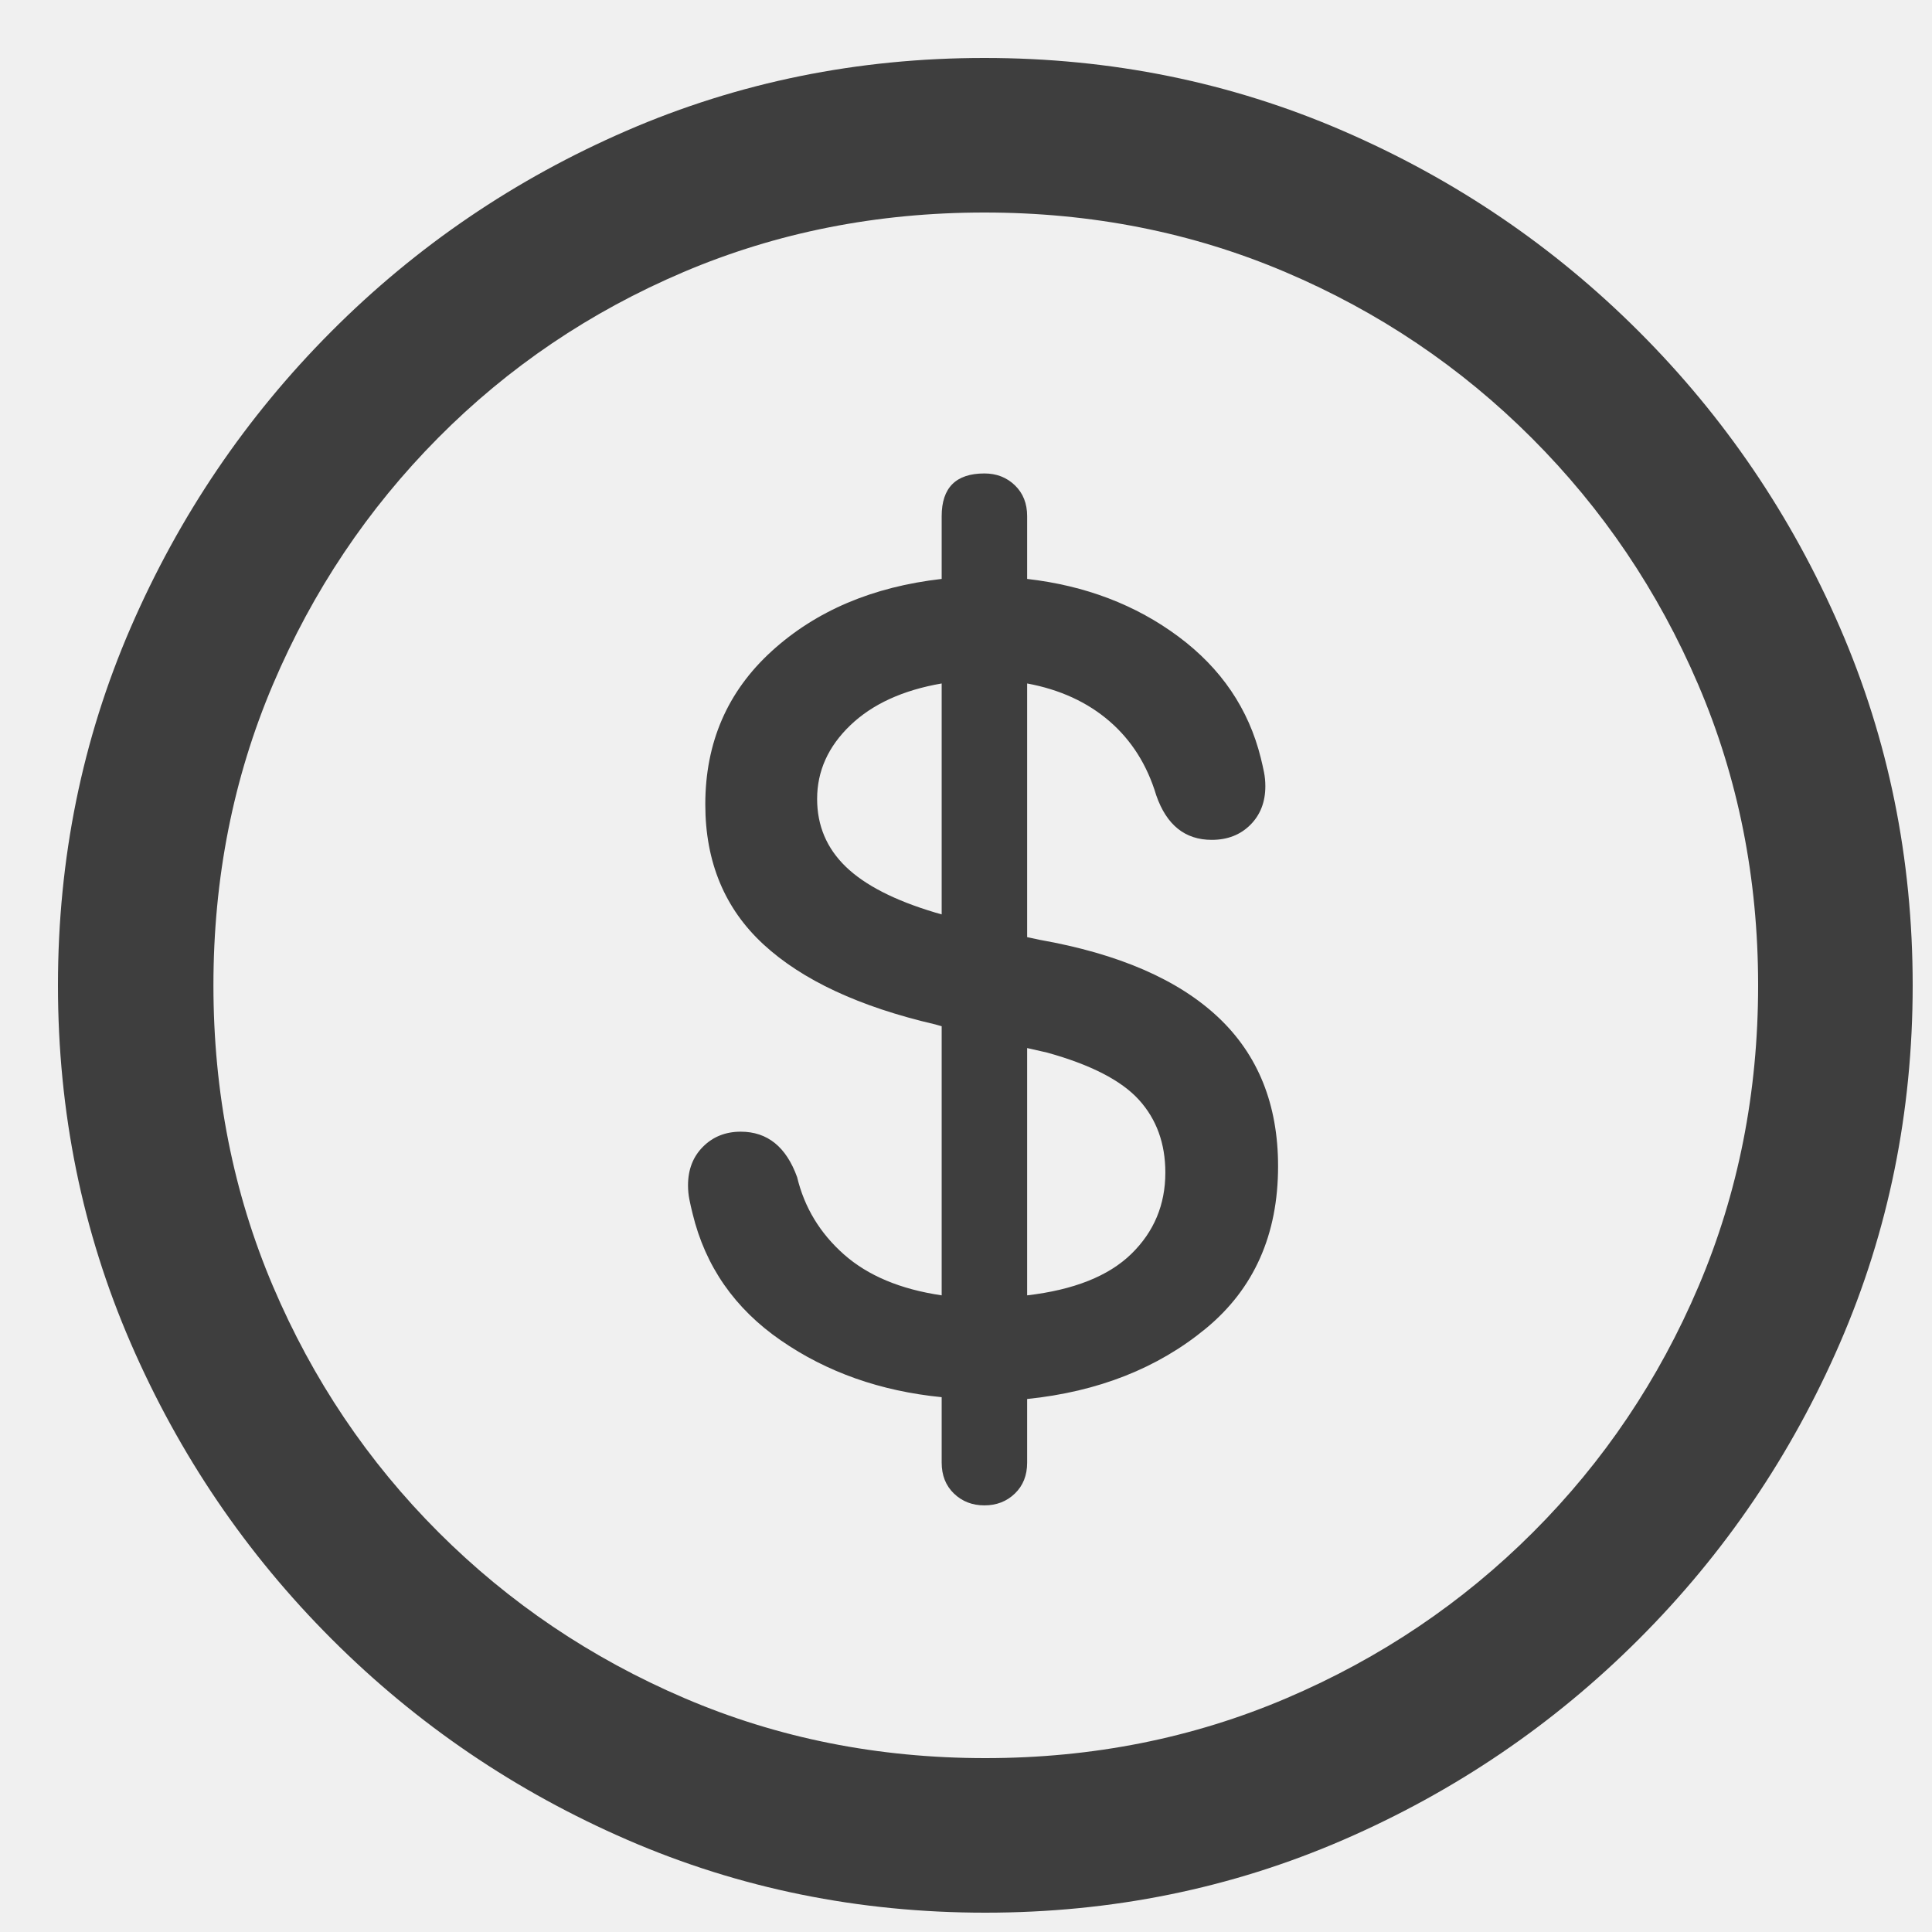
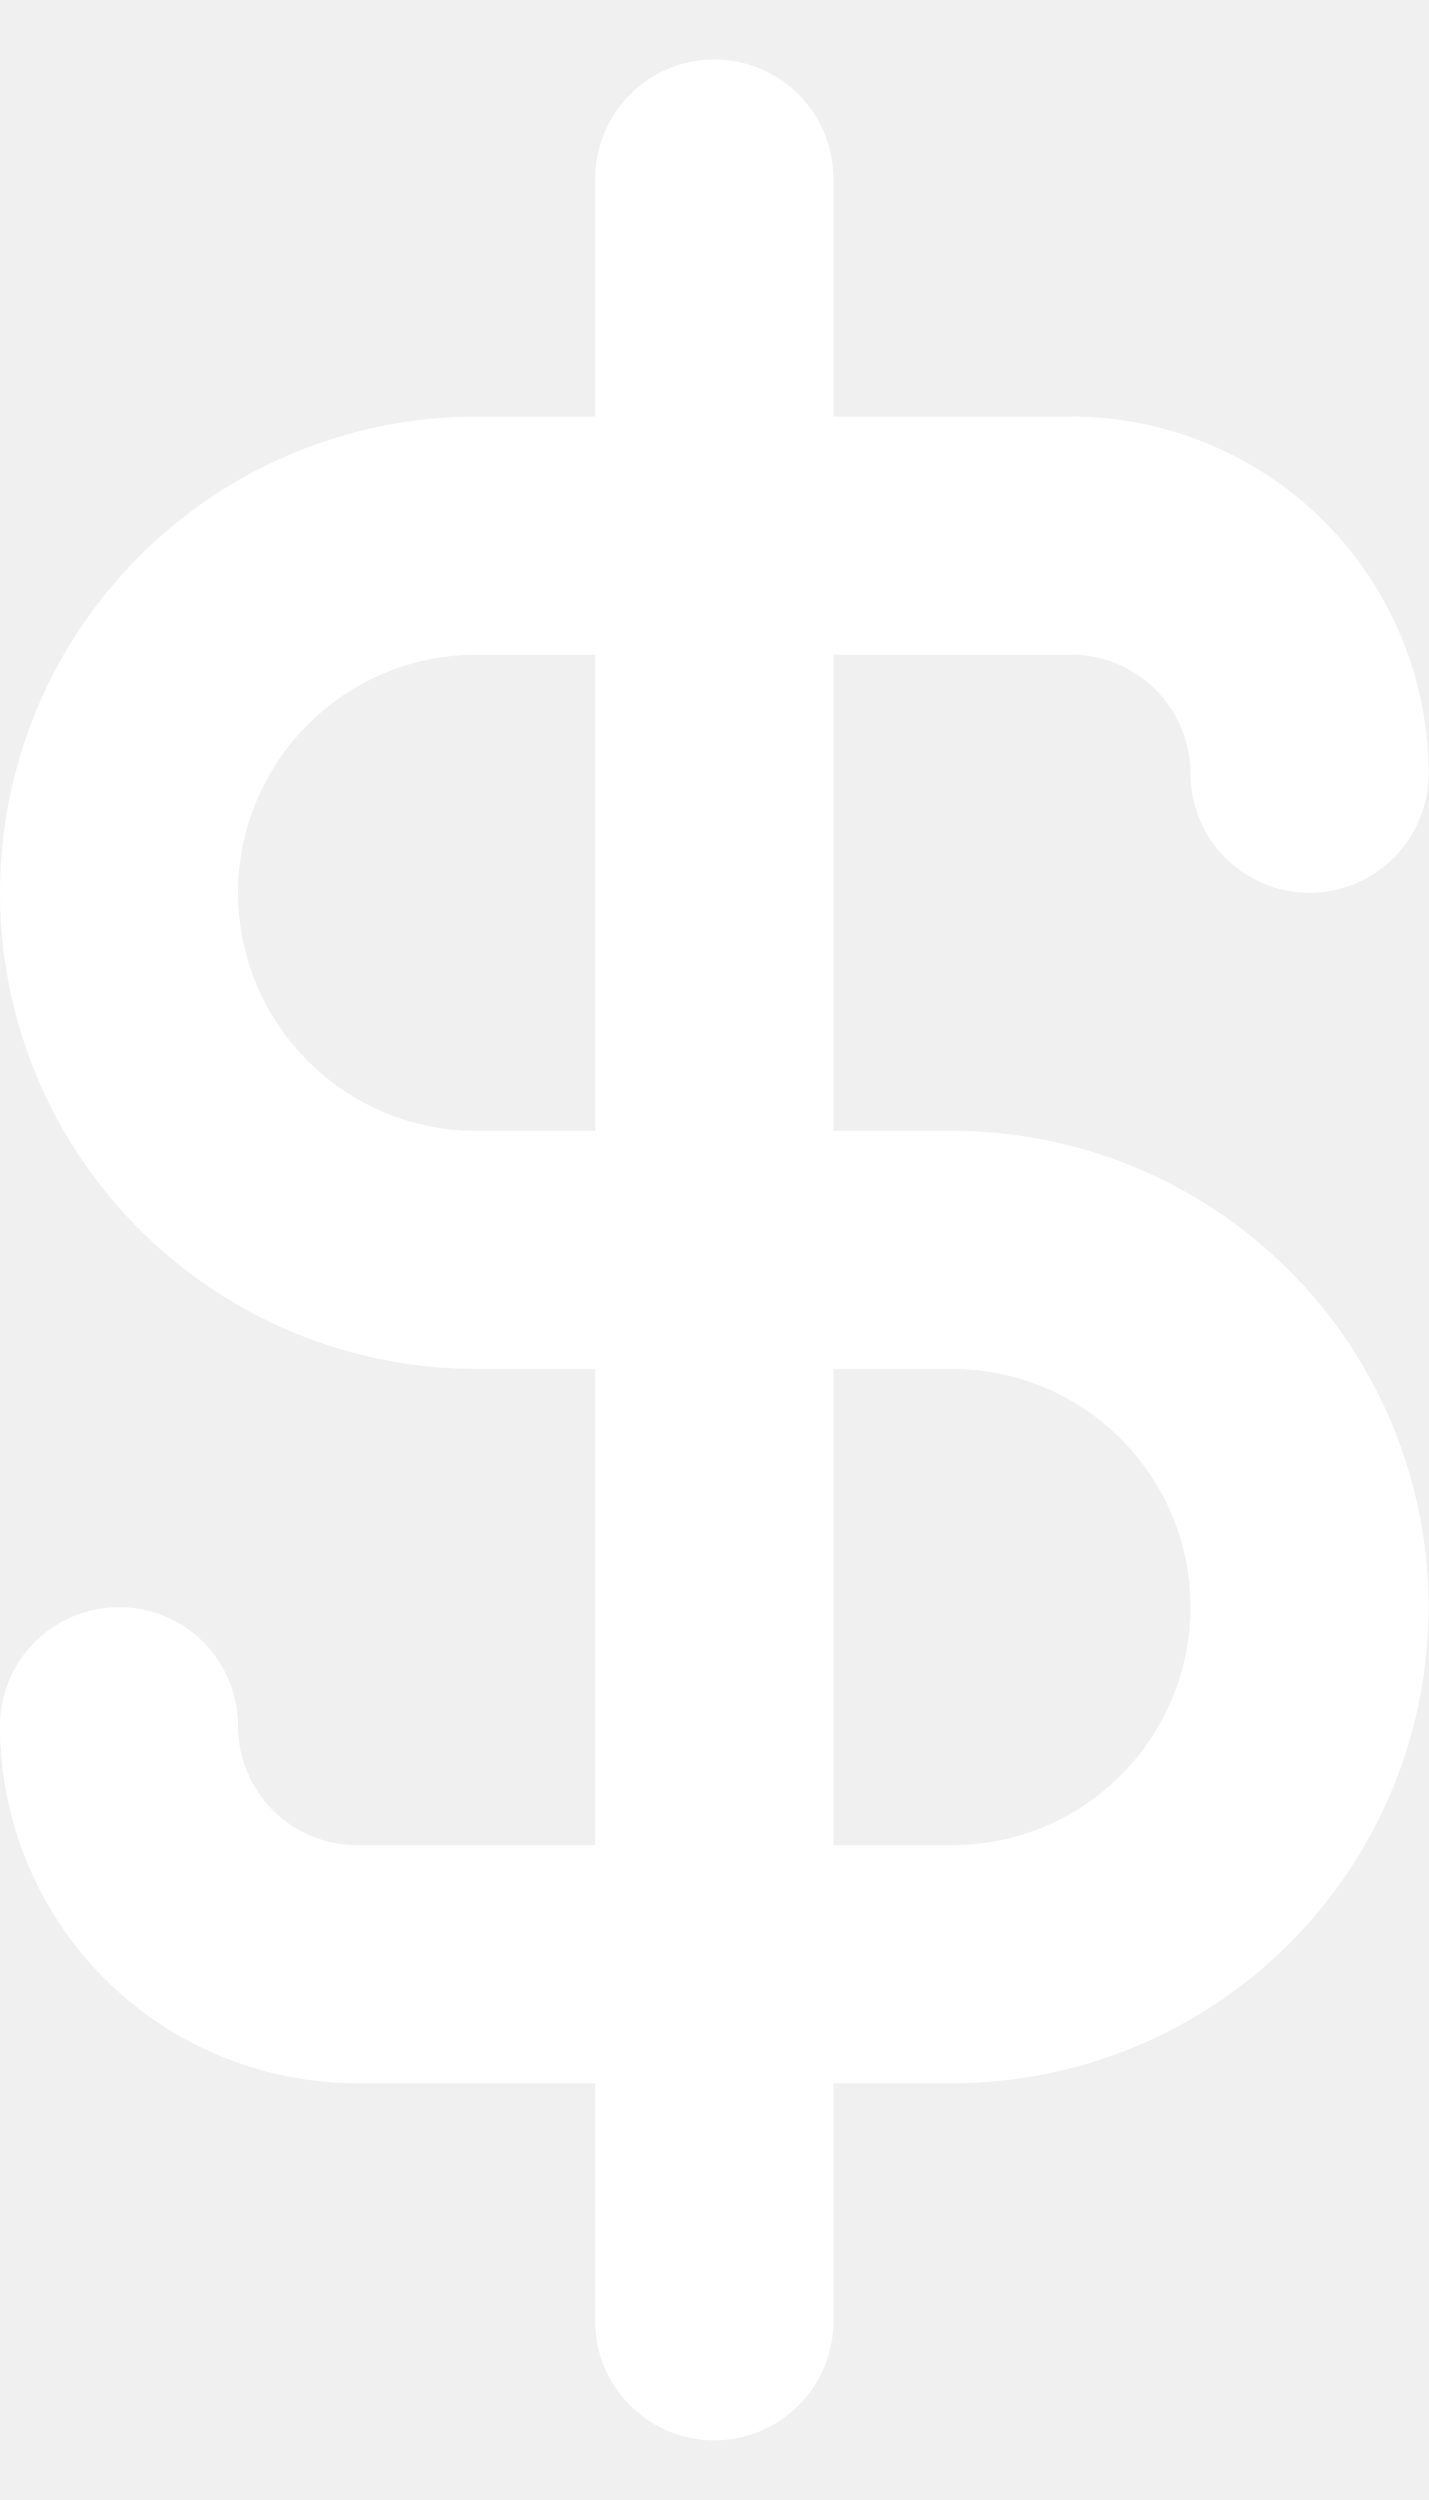
- <svg xmlns="http://www.w3.org/2000/svg" width="100px" height="100px" viewBox="0 0 100 100" version="1.1">
-   <g id="Artboard-Copy-290" stroke="none" stroke-width="1" fill="none" fill-rule="evenodd">
-     <path d="M51,99 C57.557,99 63.729,97.745 69.518,95.235 C75.306,92.725 80.412,89.259 84.835,84.835 C89.259,80.412 92.725,75.306 95.235,69.518 C97.745,63.729 99,57.557 99,51 C99,44.443 97.745,38.271 95.235,32.482 C92.725,26.694 89.259,21.588 84.835,17.165 C80.412,12.741 75.298,9.275 69.494,6.765 C63.69,4.255 57.51,3 50.953,3 C44.396,3 38.224,4.255 32.435,6.765 C26.647,9.275 21.549,12.741 17.141,17.165 C12.733,21.588 9.275,26.694 6.765,32.482 C4.255,38.271 3,44.443 3,51 C3,57.557 4.255,63.729 6.765,69.518 C9.275,75.306 12.741,80.412 17.165,84.835 C21.588,89.259 26.694,92.725 32.482,95.235 C38.271,97.745 44.443,99 51,99 Z M51,91 C45.447,91 40.255,89.965 35.424,87.894 C30.592,85.824 26.349,82.961 22.694,79.306 C19.039,75.651 16.184,71.408 14.129,66.576 C12.075,61.745 11.047,56.553 11.047,51 C11.047,45.447 12.075,40.255 14.129,35.424 C16.184,30.592 19.031,26.341 22.671,22.671 C26.31,19 30.545,16.137 35.376,14.082 C40.208,12.027 45.4,11 50.953,11 C56.506,11 61.698,12.027 66.529,14.082 C71.361,16.137 75.612,19 79.282,22.671 C82.953,26.341 85.824,30.592 87.894,35.424 C89.965,40.255 91,45.447 91,51 C91,56.553 89.973,61.745 87.918,66.576 C85.863,71.408 83.008,75.651 79.353,79.306 C75.698,82.961 71.447,85.824 66.6,87.894 C61.753,89.965 56.553,91 51,91 Z M50.953,77.918 C51.58,77.918 52.106,77.714 52.529,77.306 C52.953,76.898 53.165,76.365 53.165,75.706 L53.165,72.412 C56.835,72.035 59.918,70.82 62.412,68.765 C64.906,66.71 66.153,63.91 66.153,60.365 C66.153,57.165 65.118,54.592 63.047,52.647 C60.976,50.702 57.902,49.369 53.824,48.647 L53.165,48.506 L53.165,35.376 C54.859,35.69 56.278,36.341 57.424,37.329 C58.569,38.318 59.376,39.596 59.847,41.165 C60.38,42.702 61.337,43.471 62.718,43.471 C63.533,43.471 64.2,43.212 64.718,42.694 C65.235,42.176 65.494,41.51 65.494,40.694 C65.494,40.443 65.471,40.2 65.424,39.965 C65.376,39.729 65.322,39.486 65.259,39.235 C64.631,36.694 63.212,34.6 61,32.953 C58.788,31.306 56.176,30.31 53.165,29.965 L53.165,26.718 C53.165,26.059 52.953,25.525 52.529,25.118 C52.106,24.71 51.58,24.506 50.953,24.506 C49.478,24.506 48.741,25.243 48.741,26.718 L48.741,29.965 C45.165,30.373 42.231,31.62 39.941,33.706 C37.651,35.792 36.506,38.435 36.506,41.635 C36.506,44.616 37.51,47.031 39.518,48.882 C41.525,50.733 44.49,52.114 48.412,53.024 L48.741,53.118 L48.741,67.047 C46.608,66.733 44.922,66.027 43.682,64.929 C42.443,63.831 41.635,62.498 41.259,60.929 C40.976,60.145 40.592,59.557 40.106,59.165 C39.62,58.773 39.031,58.576 38.341,58.576 C37.557,58.576 36.906,58.835 36.388,59.353 C35.871,59.871 35.612,60.537 35.612,61.353 C35.612,61.604 35.635,61.847 35.682,62.082 C35.729,62.318 35.784,62.561 35.847,62.812 C36.506,65.541 38.027,67.729 40.412,69.376 C42.796,71.024 45.573,72.004 48.741,72.318 L48.741,75.706 C48.741,76.365 48.953,76.898 49.376,77.306 C49.8,77.714 50.325,77.918 50.953,77.918 Z M48.741,47.329 L48.412,47.235 C46.31,46.608 44.765,45.816 43.776,44.859 C42.788,43.902 42.294,42.733 42.294,41.353 C42.294,39.91 42.867,38.639 44.012,37.541 C45.157,36.443 46.733,35.722 48.741,35.376 L48.741,47.329 Z M53.165,67.047 L53.165,54.247 L54.2,54.482 C56.459,55.11 58.043,55.925 58.953,56.929 C59.863,57.933 60.318,59.188 60.318,60.694 C60.318,62.357 59.729,63.761 58.553,64.906 C57.376,66.051 55.58,66.765 53.165,67.047 Z" id="􀖗" fill="#3E3E3E" fill-rule="nonzero" />
-   </g>
+ <svg xmlns="http://www.w3.org/2000/svg" width="8" height="14" viewBox="0 0 8 14" fill="none">
+   <path d="M5.333 6.333H4.667V3.666H6C6.177 3.666 6.346 3.737 6.471 3.862C6.596 3.987 6.667 4.156 6.667 4.333C6.667 4.51 6.737 4.679 6.862 4.804C6.987 4.929 7.157 5 7.333 5C7.51 5 7.68 4.929 7.805 4.804C7.93 4.679 8 4.51 8 4.333C8 3.803 7.789 3.294 7.414 2.919C7.039 2.544 6.53 2.333 6 2.333H4.667V1C4.667 0.823 4.596 0.653 4.471 0.528C4.346 0.403 4.177 0.333 4 0.333C3.823 0.333 3.654 0.403 3.529 0.528C3.404 0.653 3.333 0.823 3.333 1V2.333H2.667C1.959 2.333 1.281 2.614 0.781 3.114C0.281 3.614 0 4.292 0 5C0 5.707 0.281 6.385 0.781 6.885C1.281 7.385 1.959 7.666 2.667 7.666H3.333V10.333H2C1.823 10.333 1.654 10.263 1.529 10.138C1.404 10.013 1.333 9.843 1.333 9.666C1.333 9.49 1.263 9.32 1.138 9.195C1.013 9.07 0.843 9 0.667 9C0.49 9 0.32 9.07 0.195 9.195C0.07 9.32 0 9.49 0 9.666C0 10.197 0.211 10.706 0.586 11.081C0.961 11.456 1.47 11.666 2 11.666H3.333V13C3.333 13.177 3.404 13.346 3.529 13.471C3.654 13.596 3.823 13.666 4 13.666C4.177 13.666 4.346 13.596 4.471 13.471C4.596 13.346 4.667 13.177 4.667 13V11.666H5.333C6.041 11.666 6.719 11.385 7.219 10.885C7.719 10.385 8 9.707 8 9C8 8.292 7.719 7.614 7.219 7.114C6.719 6.614 6.041 6.333 5.333 6.333ZM3.333 6.333H2.667C2.313 6.333 1.974 6.193 1.724 5.942C1.474 5.692 1.333 5.353 1.333 5C1.333 4.646 1.474 4.307 1.724 4.057C1.974 3.807 2.313 3.666 2.667 3.666H3.333V6.333ZM5.333 10.333H4.667V7.666H5.333C5.687 7.666 6.026 7.807 6.276 8.057C6.526 8.307 6.667 8.646 6.667 9C6.667 9.353 6.526 9.692 6.276 9.942C6.026 10.193 5.687 10.333 5.333 10.333Z" fill="white" />
</svg>
